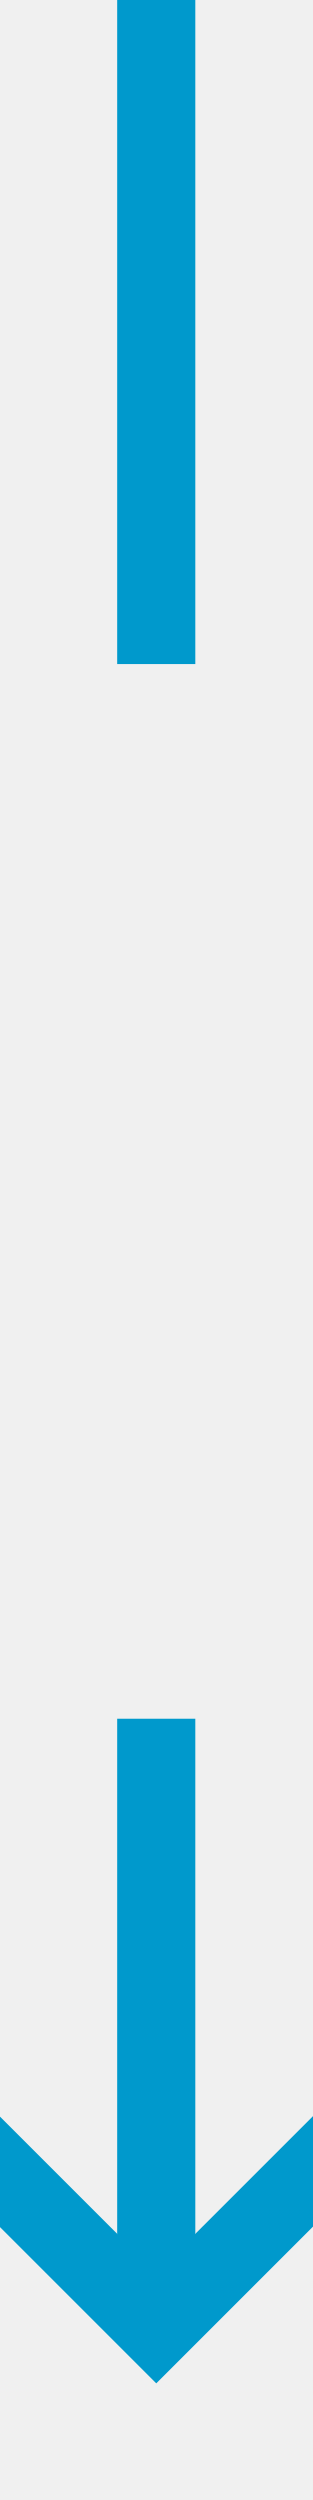
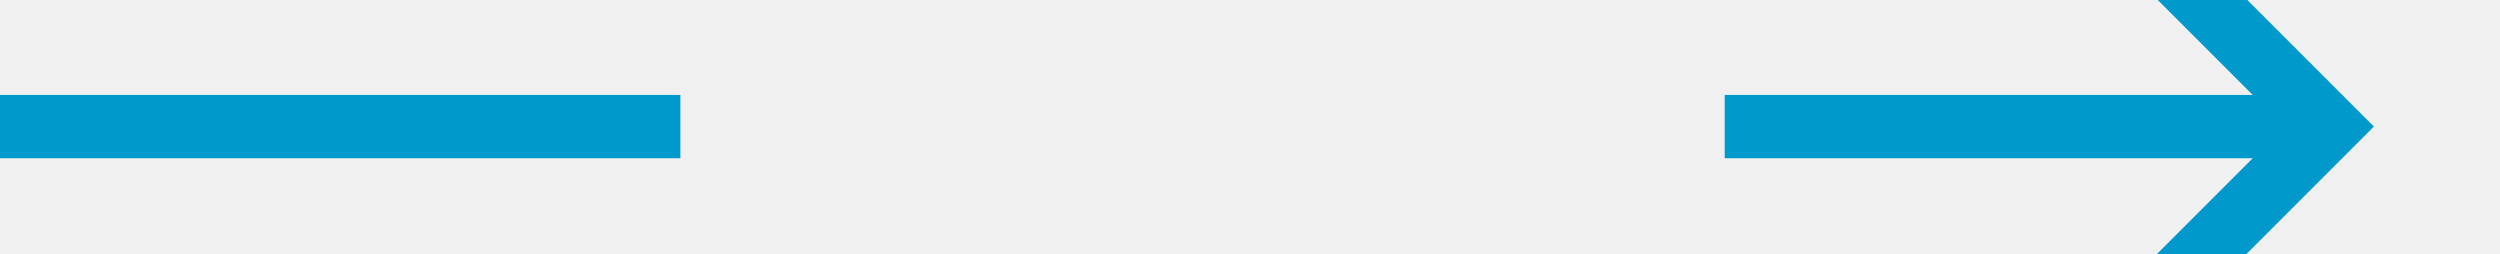
- <svg xmlns="http://www.w3.org/2000/svg" version="1.1" width="8px" height="64px" viewBox="613 2195  8 64">
+ <svg xmlns="http://www.w3.org/2000/svg" version="1.1" width="79px" height="8px" viewBox="327 2161  79 8">
  <defs>
-     <mask fill="white" id="clip325">
-       <path d="M 600.5 2212  L 633.5 2212  L 633.5 2239  L 600.5 2239  Z M 600.5 2195  L 633.5 2195  L 633.5 2263  L 600.5 2263  Z " fill-rule="evenodd" />
+     <mask fill="white" id="clip820">
+       <path d="M 348.5 2152  L 381.5 2152  L 381.5 2179  L 348.5 2179  Z M 327 2152  L 410 2152  L 410 2179  L 327 2179  Z " fill-rule="evenodd" />
    </mask>
  </defs>
-   <path d="M 621.293 2248.893  L 617 2253.186  L 612.707 2248.893  L 611.293 2250.307  L 616.293 2255.307  L 617 2256.014  L 617.707 2255.307  L 622.707 2250.307  L 621.293 2248.893  Z " fill-rule="nonzero" fill="#0099cc" stroke="none" mask="url(#clip325)" />
-   <rect fill-rule="evenodd" fill="#0099cc" stroke="none" x="616" y="2195" width="2" height="59" mask="url(#clip325)" />
-   <path d="" stroke-width="2" stroke="#0099cc" fill="none" mask="url(#clip325)" />
+   <path d="M 394.893 2160.707  L 399.186 2165  L 394.893 2169.293  L 396.307 2170.707  L 401.307 2165.707  L 402.014 2165  L 401.307 2164.293  L 396.307 2159.293  L 394.893 2160.707  Z " fill-rule="nonzero" fill="#0099cc" stroke="none" mask="url(#clip820)" />
+   <rect fill-rule="evenodd" fill="#0099cc" stroke="none" x="327" y="2164" width="73" height="2" mask="url(#clip820)" />
+   <path d="" stroke-width="2" stroke="#0099cc" fill="none" mask="url(#clip820)" />
</svg>
